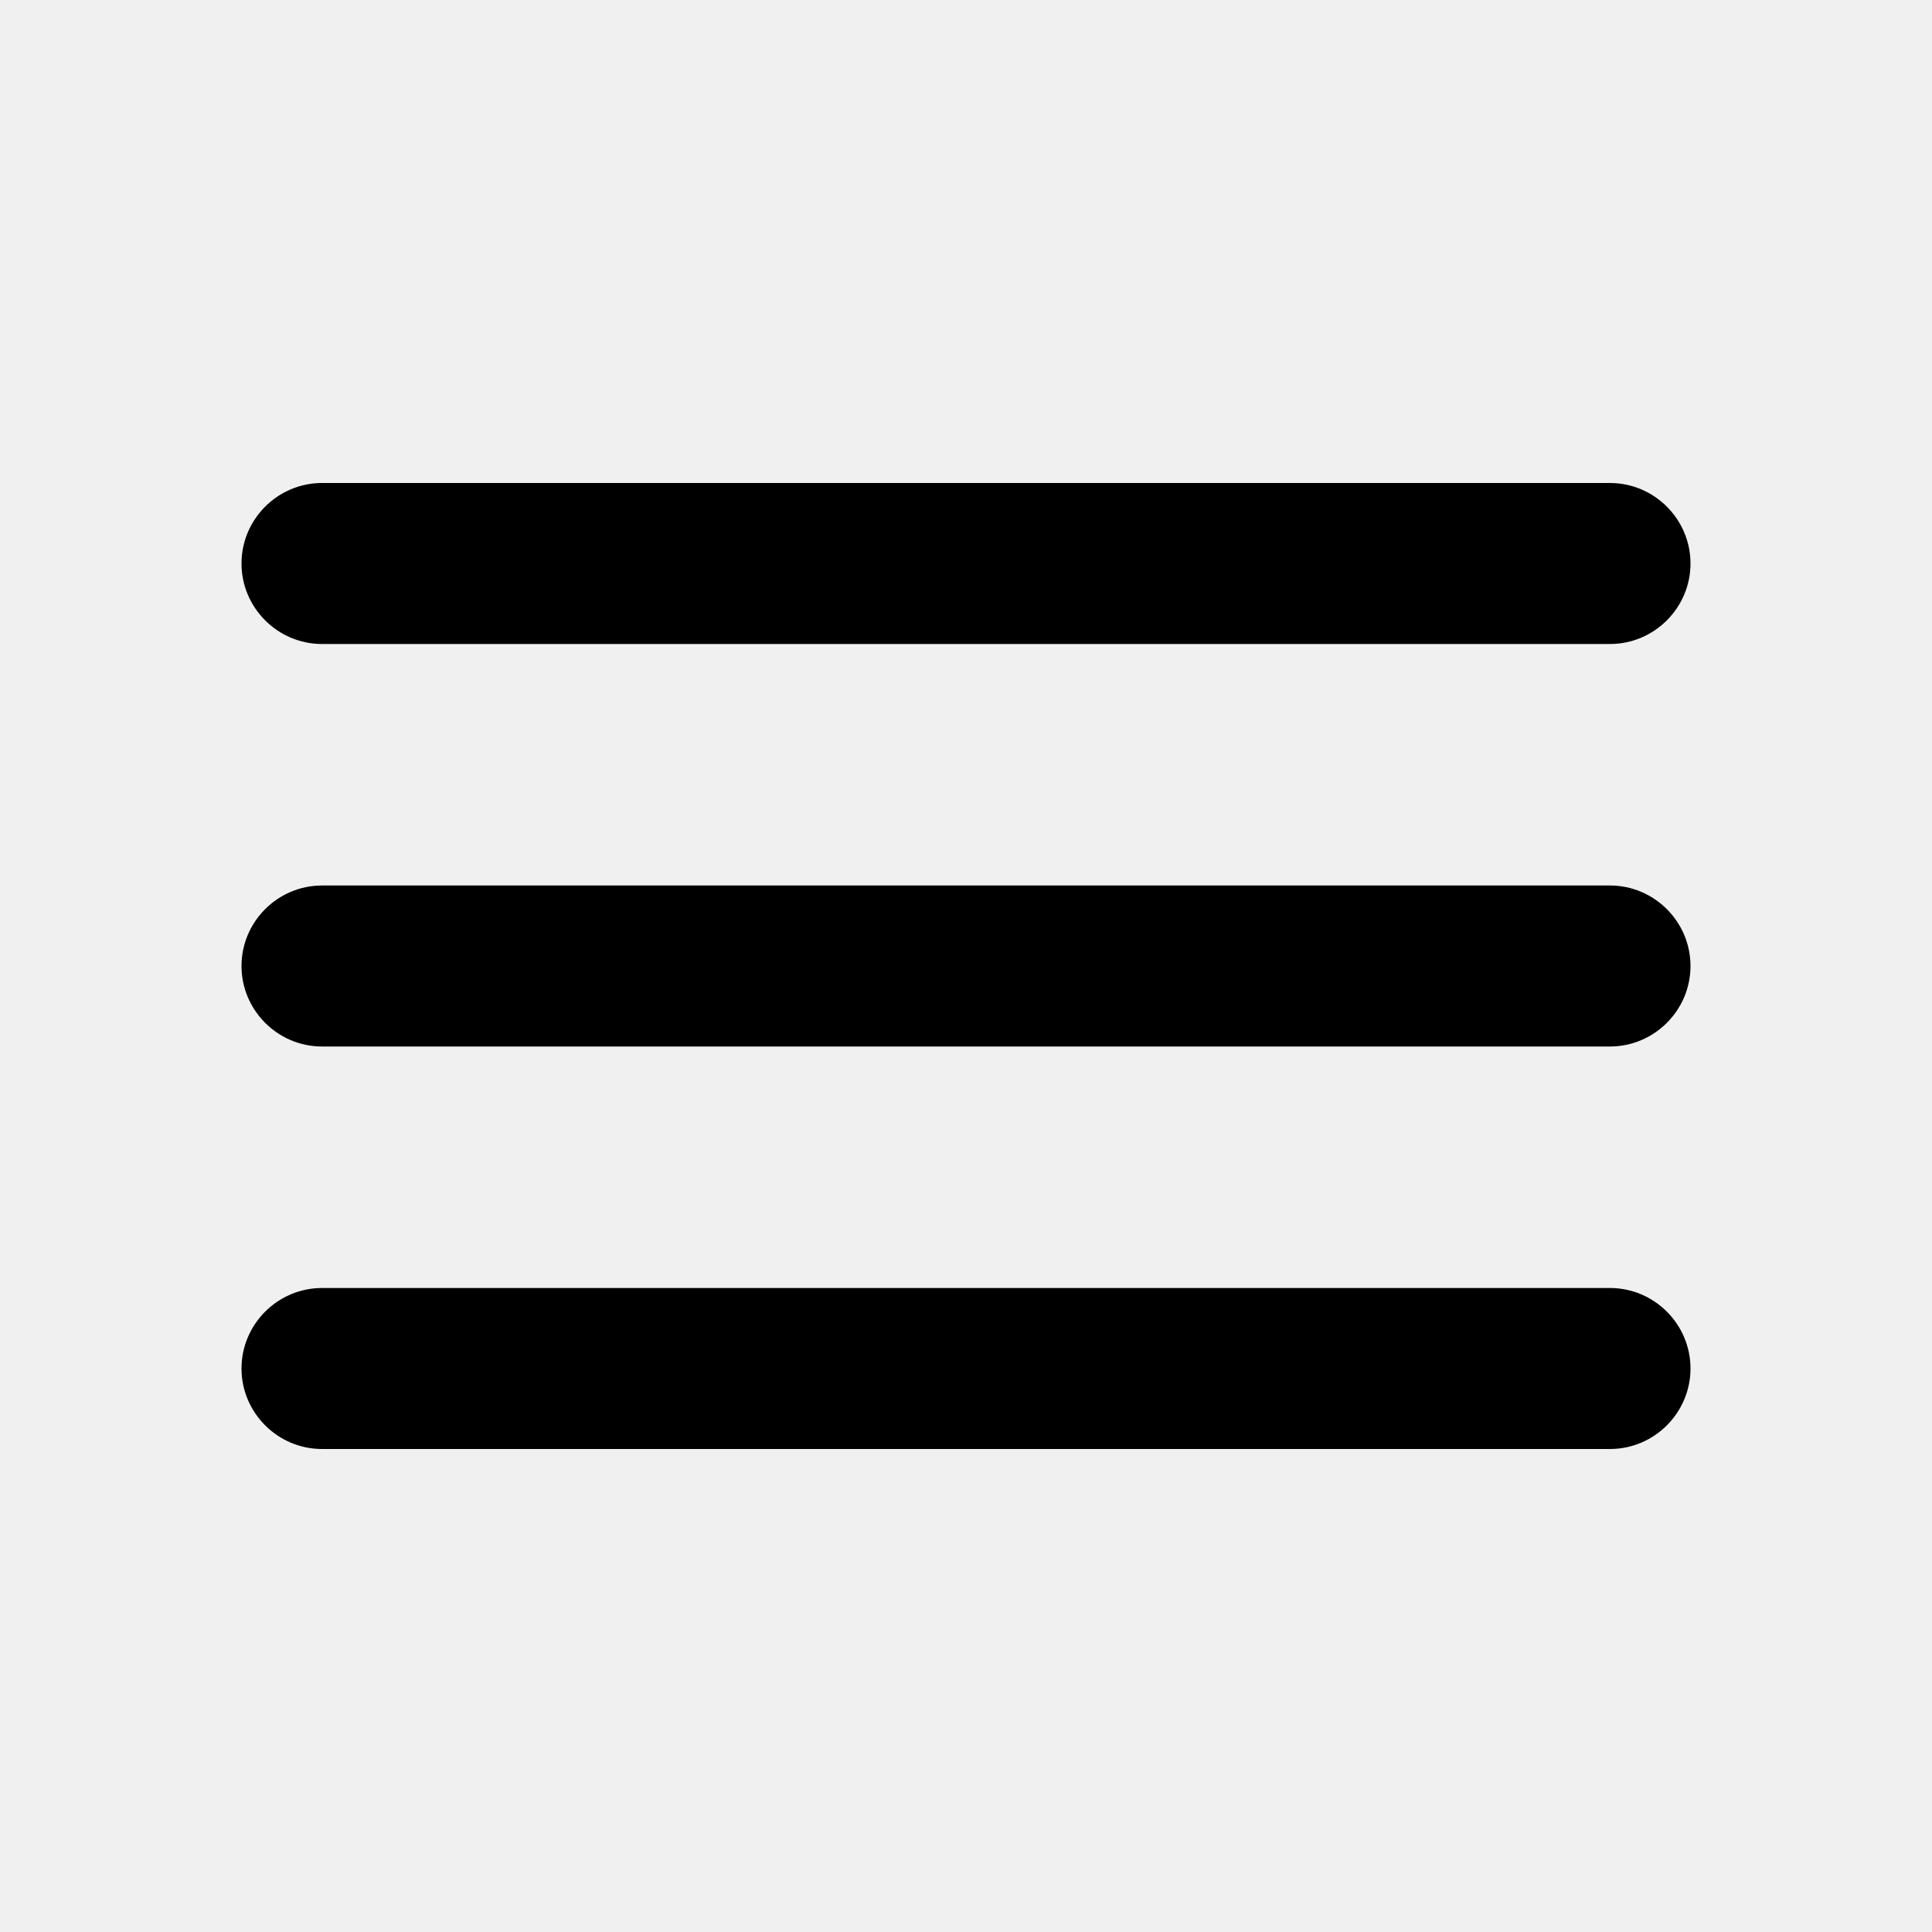
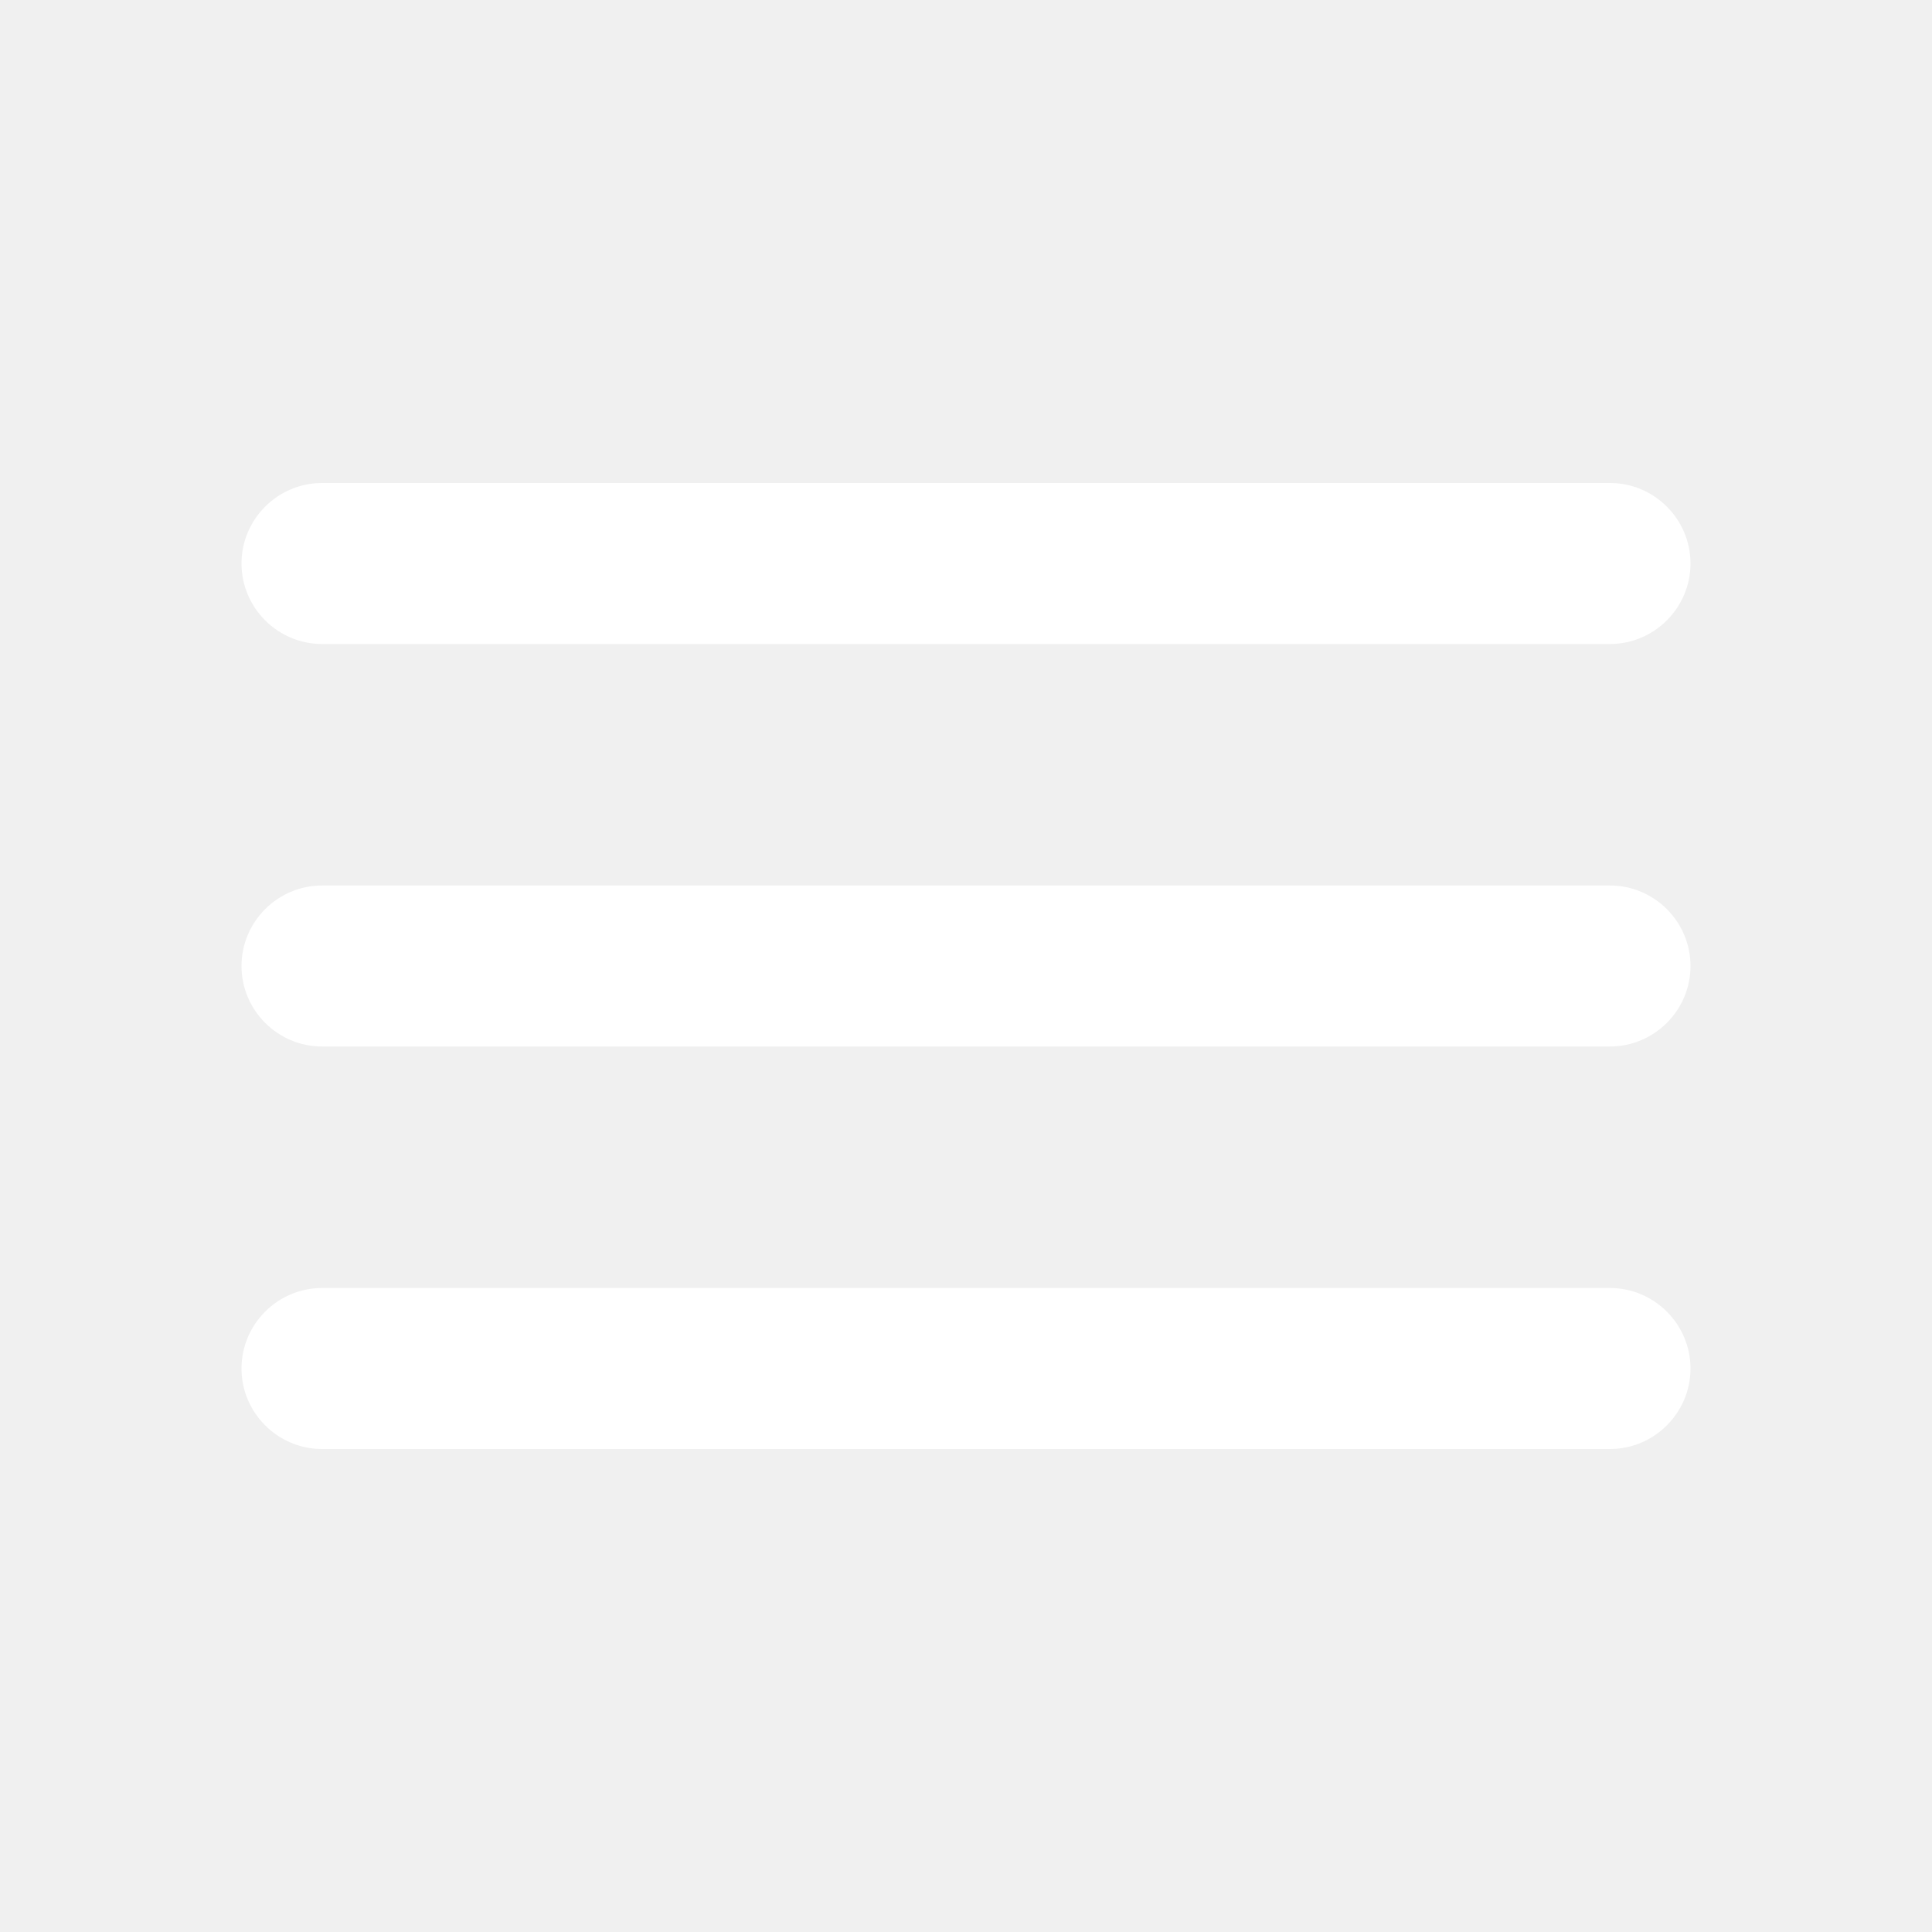
- <svg xmlns="http://www.w3.org/2000/svg" height="24px" viewBox="0 0 24 24" width="24px" fill="#000000">
+ <svg xmlns="http://www.w3.org/2000/svg" height="24px" viewBox="0 0 24 24" width="24px" fill="#FFFFFF">
  <path d="M0 0h24v24H0V0z" fill="none" />
  <path d="M4 18h16c.55 0 1-.45 1-1s-.45-1-1-1H4c-.55 0-1 .45-1 1s.45 1 1 1zm0-5h16c.55 0 1-.45 1-1s-.45-1-1-1H4c-.55 0-1 .45-1 1s.45 1 1 1zM3 7c0 .55.45 1 1 1h16c.55 0 1-.45 1-1s-.45-1-1-1H4c-.55 0-1 .45-1 1z" />
</svg>
